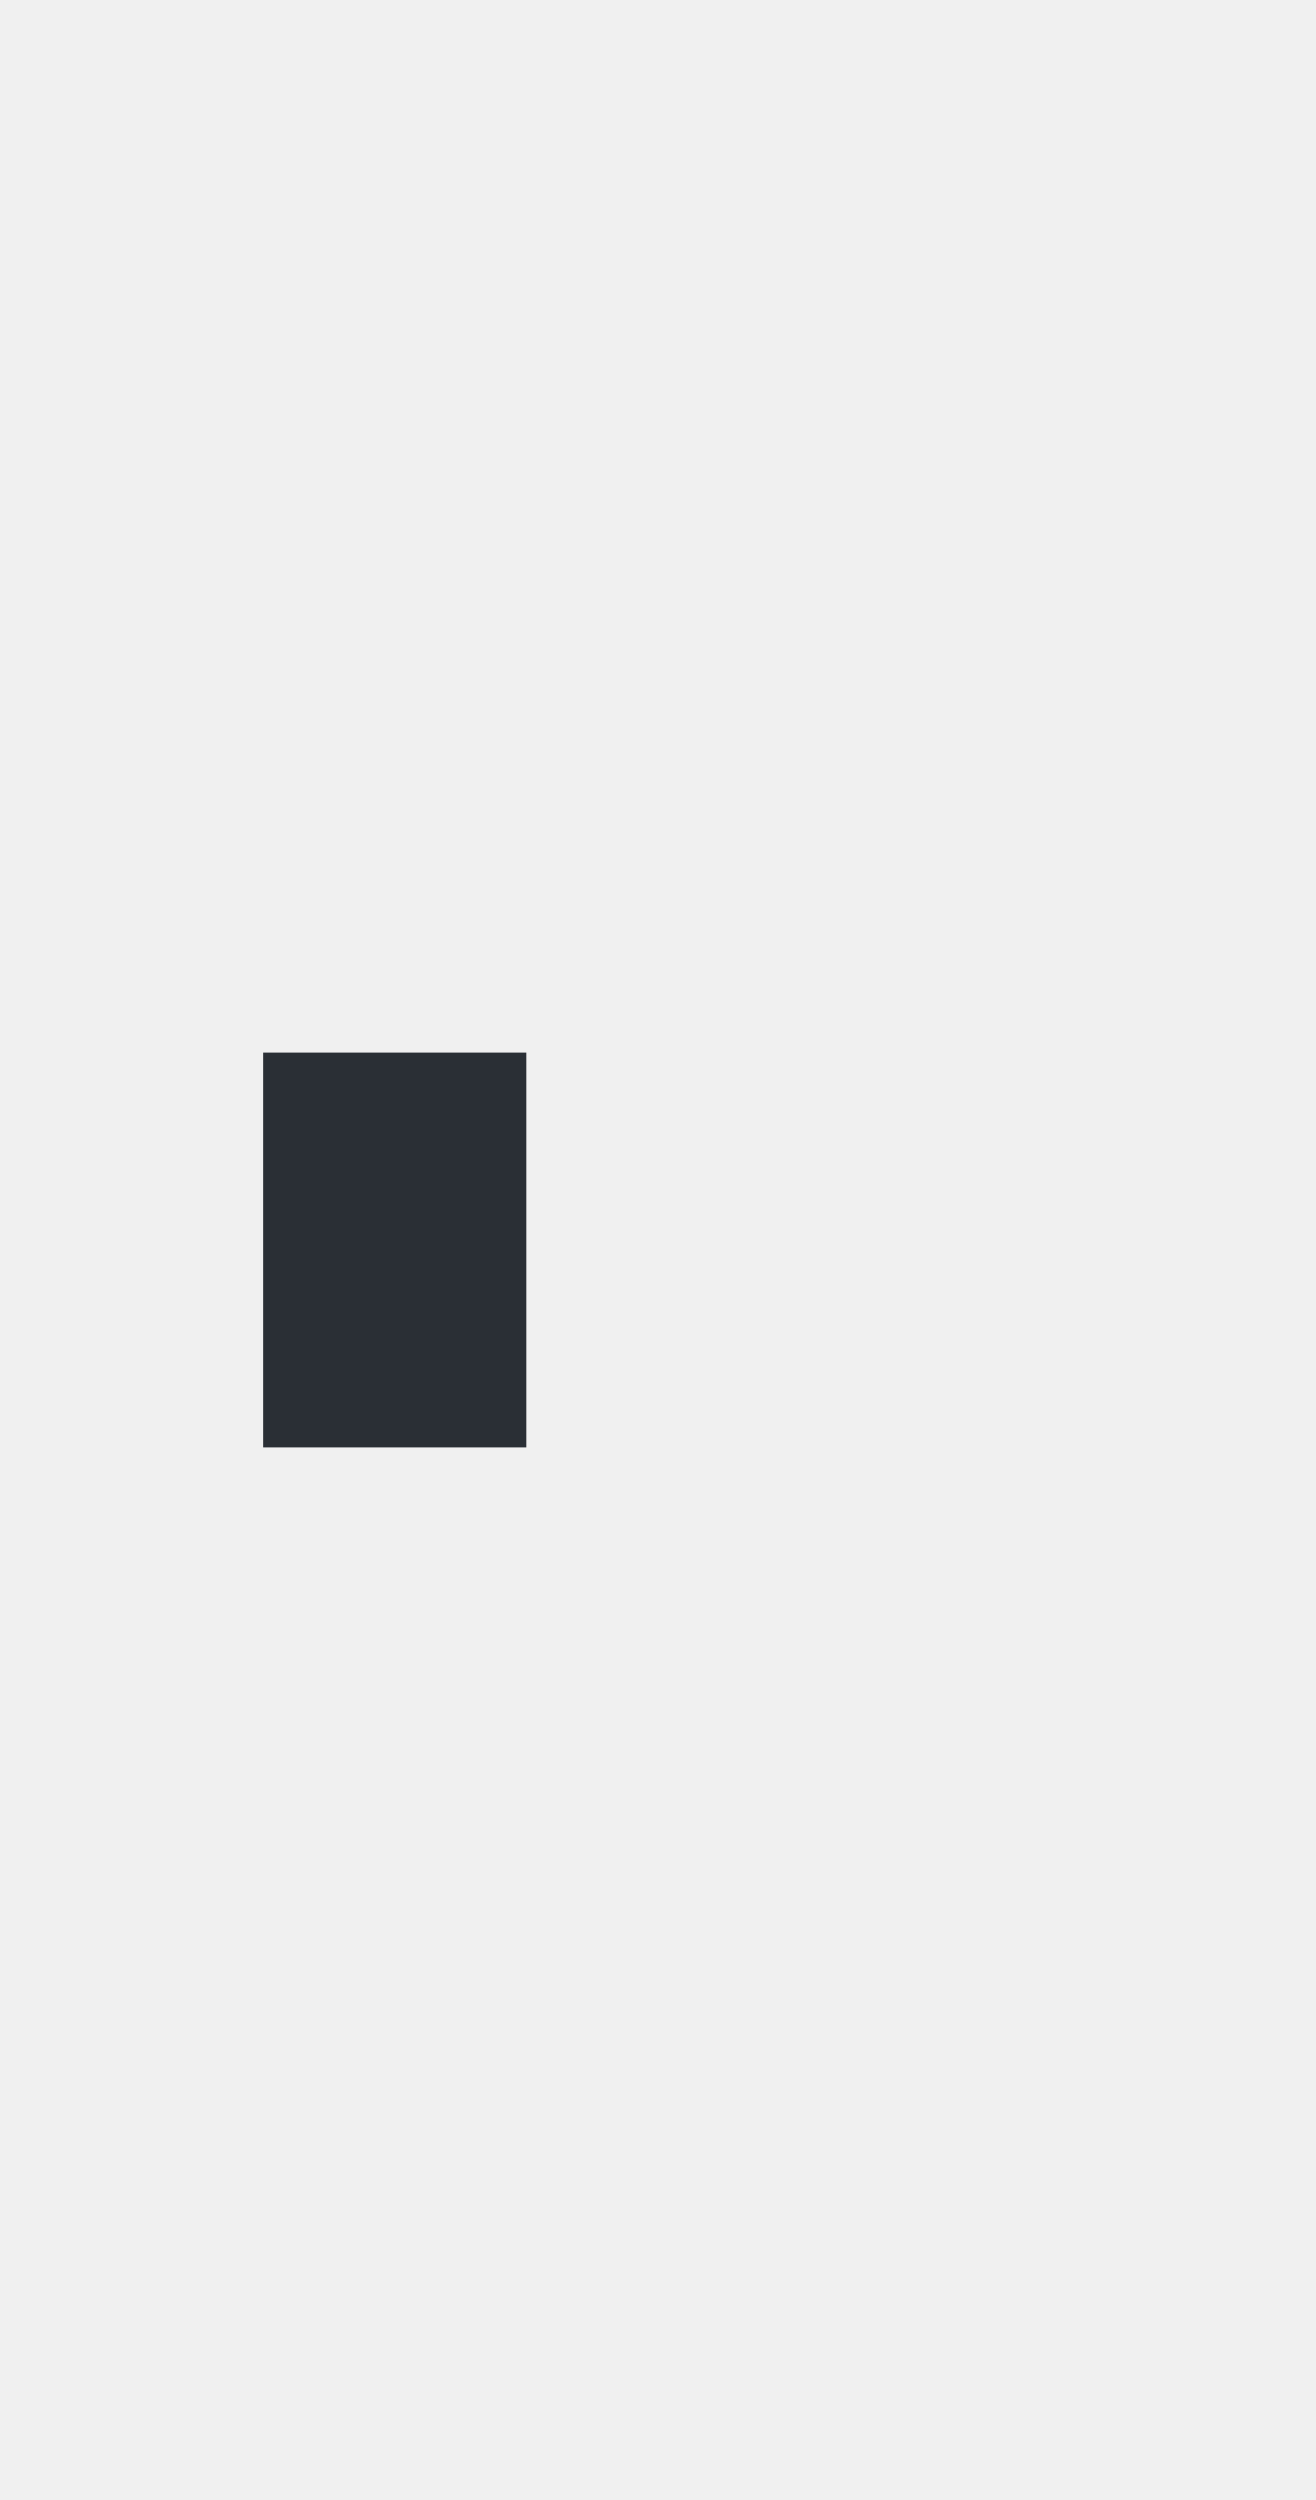
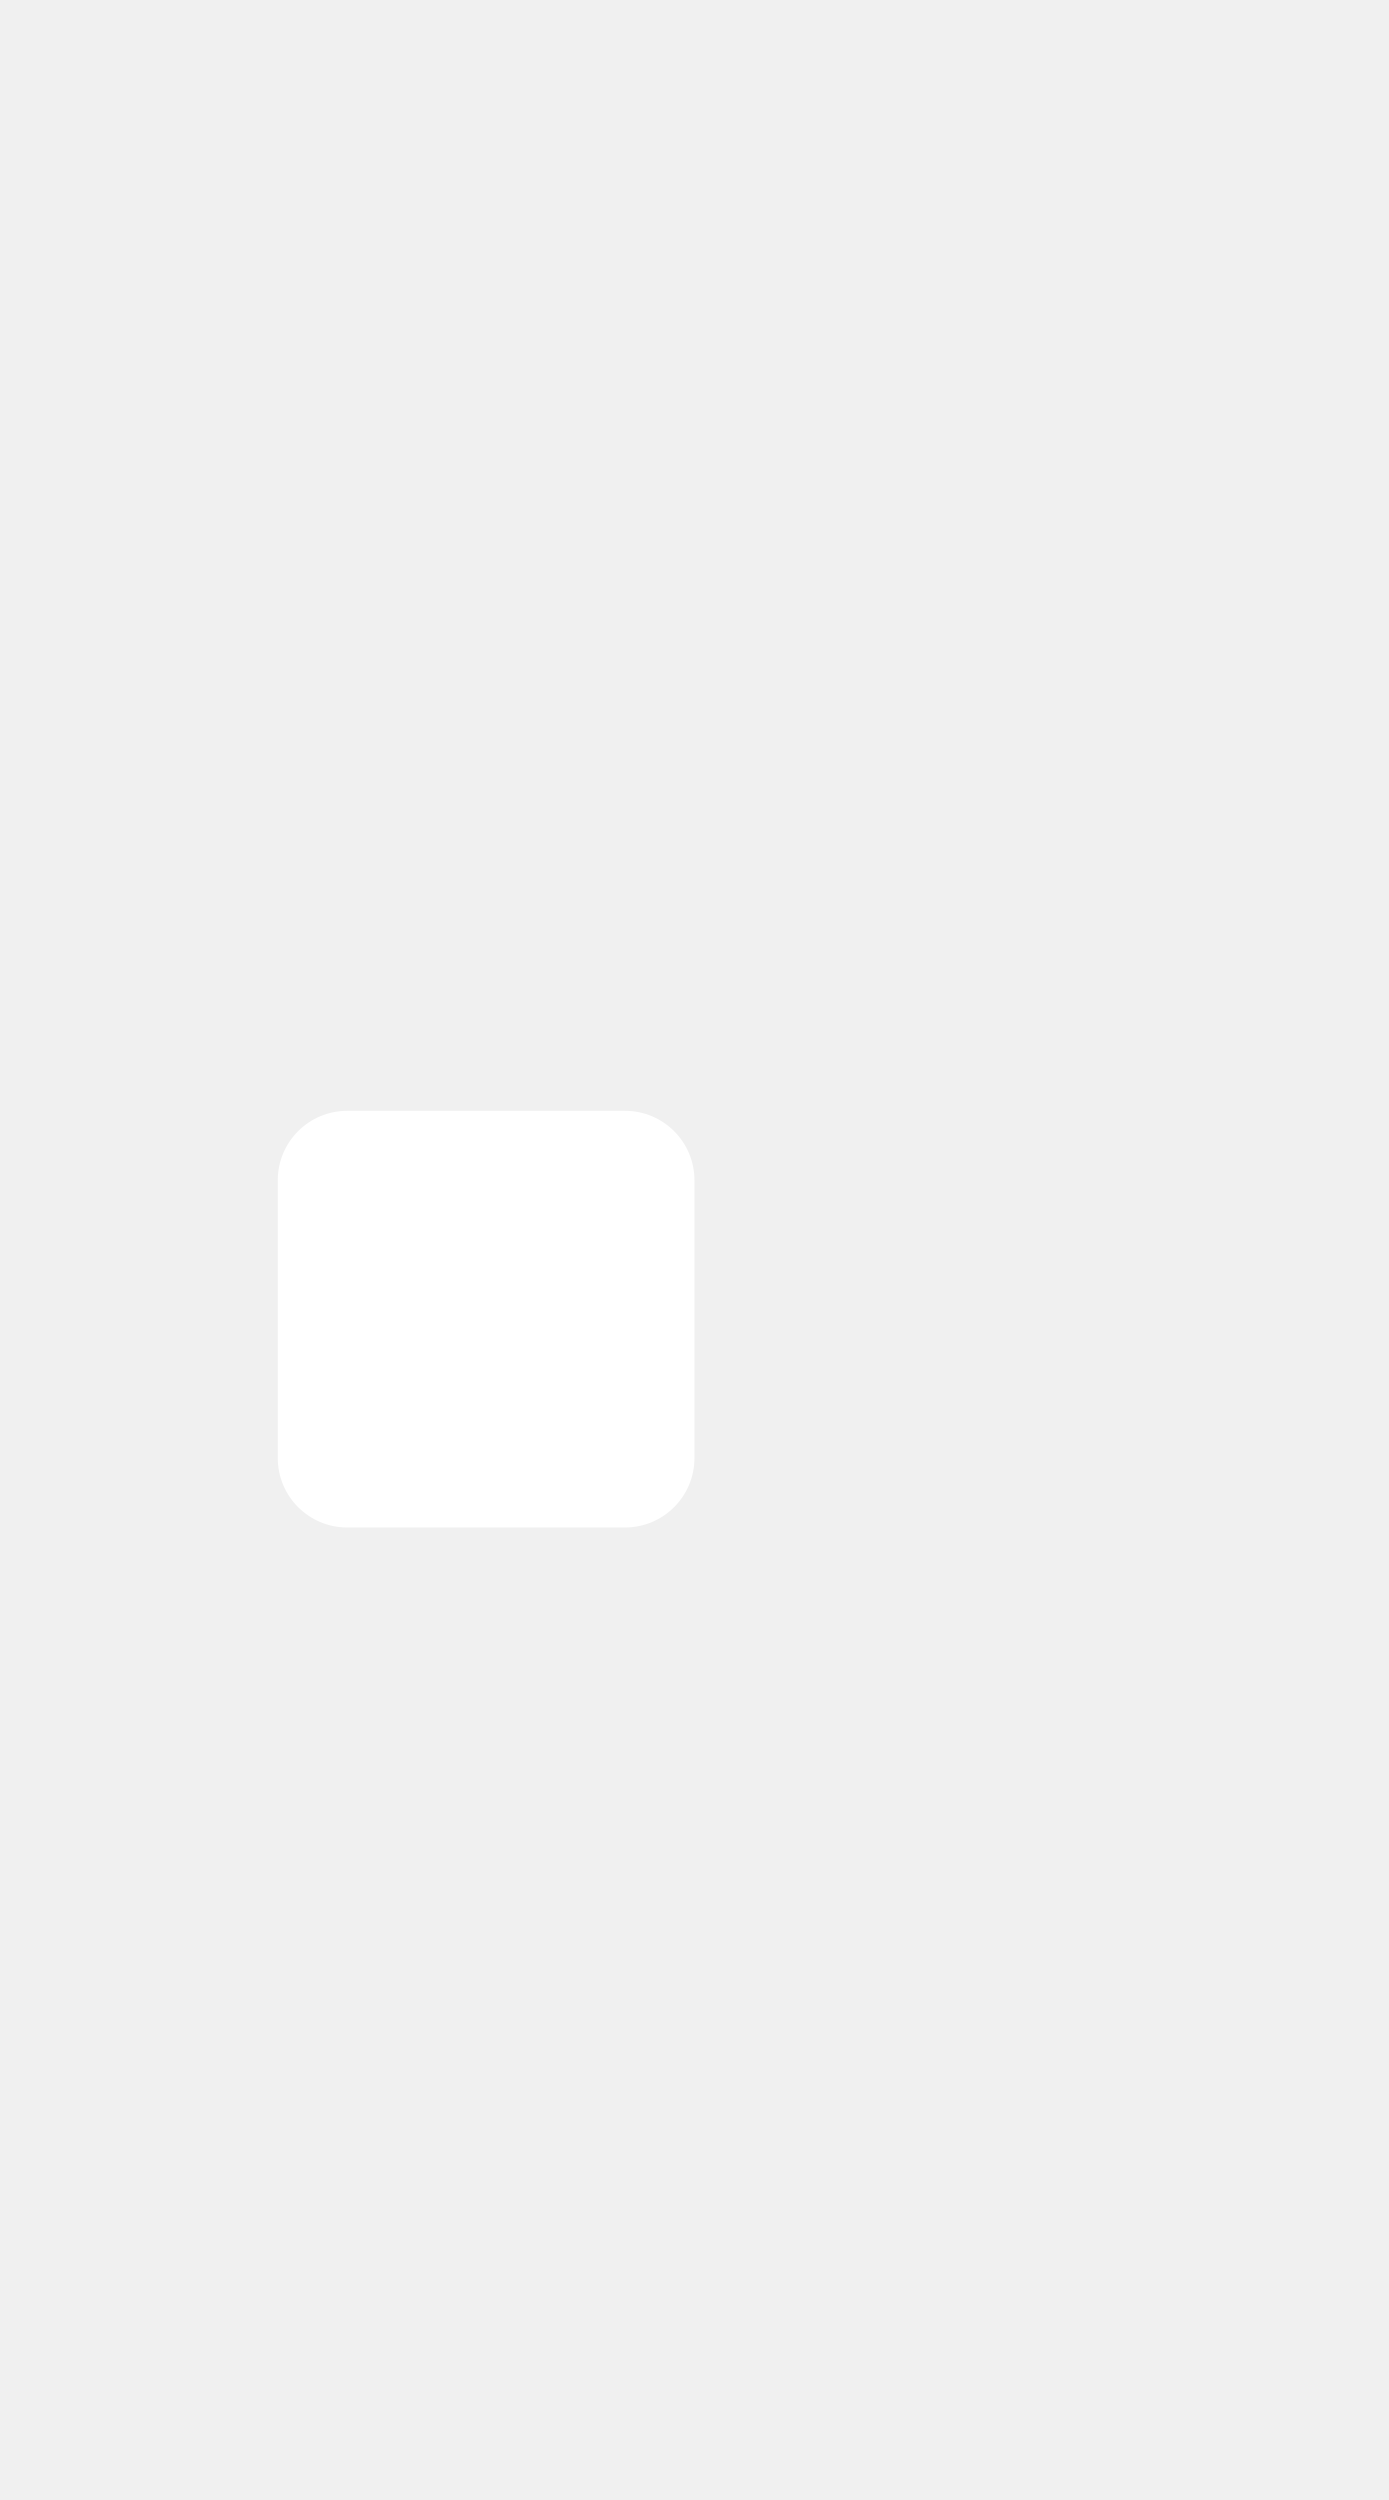
- <svg xmlns="http://www.w3.org/2000/svg" width="10" height="19" id="svg2" version="1.1">
-   <defs id="defs4">
-     <clipPath clipPathUnits="userSpaceOnUse" id="clipPath4069">
-       <rect style="opacity:0.12;color:#000000;fill:#ff00ff;fill-opacity:1;fill-rule:nonzero;stroke:none;stroke-width:1;marker:none;visibility:visible;display:inline;overflow:visible;enable-background:accumulate" id="rect4071" width="10" height="19" x="20" y="1033.362" />
+ <svg xmlns="http://www.w3.org/2000/svg" width="10" height="18">
+   <defs>
+     <clipPath>
+       <rect width="10" height="19" x="20" y="1033.36" opacity="0.12" fill="#575757" color="#f7f7f7" />
    </clipPath>
  </defs>
-   <g id="layer1" transform="translate(0,-1033.362)">
-     <rect style="fill:#141a21;fill-opacity:0.902;fill-rule:evenodd;stroke:none;stroke-width:1px;stroke-linecap:butt;stroke-linejoin:miter;stroke-opacity:1" id="rect3338" width="2" height="3" x="2" y="1041.362" ry="3.0675728e-06" />
+   <g transform="translate(0,-1034.362)">
+     <rect rx="0.5" y="1042.36" x="2" height="3" width="3" fill="#ffffff" />
  </g>
</svg>
